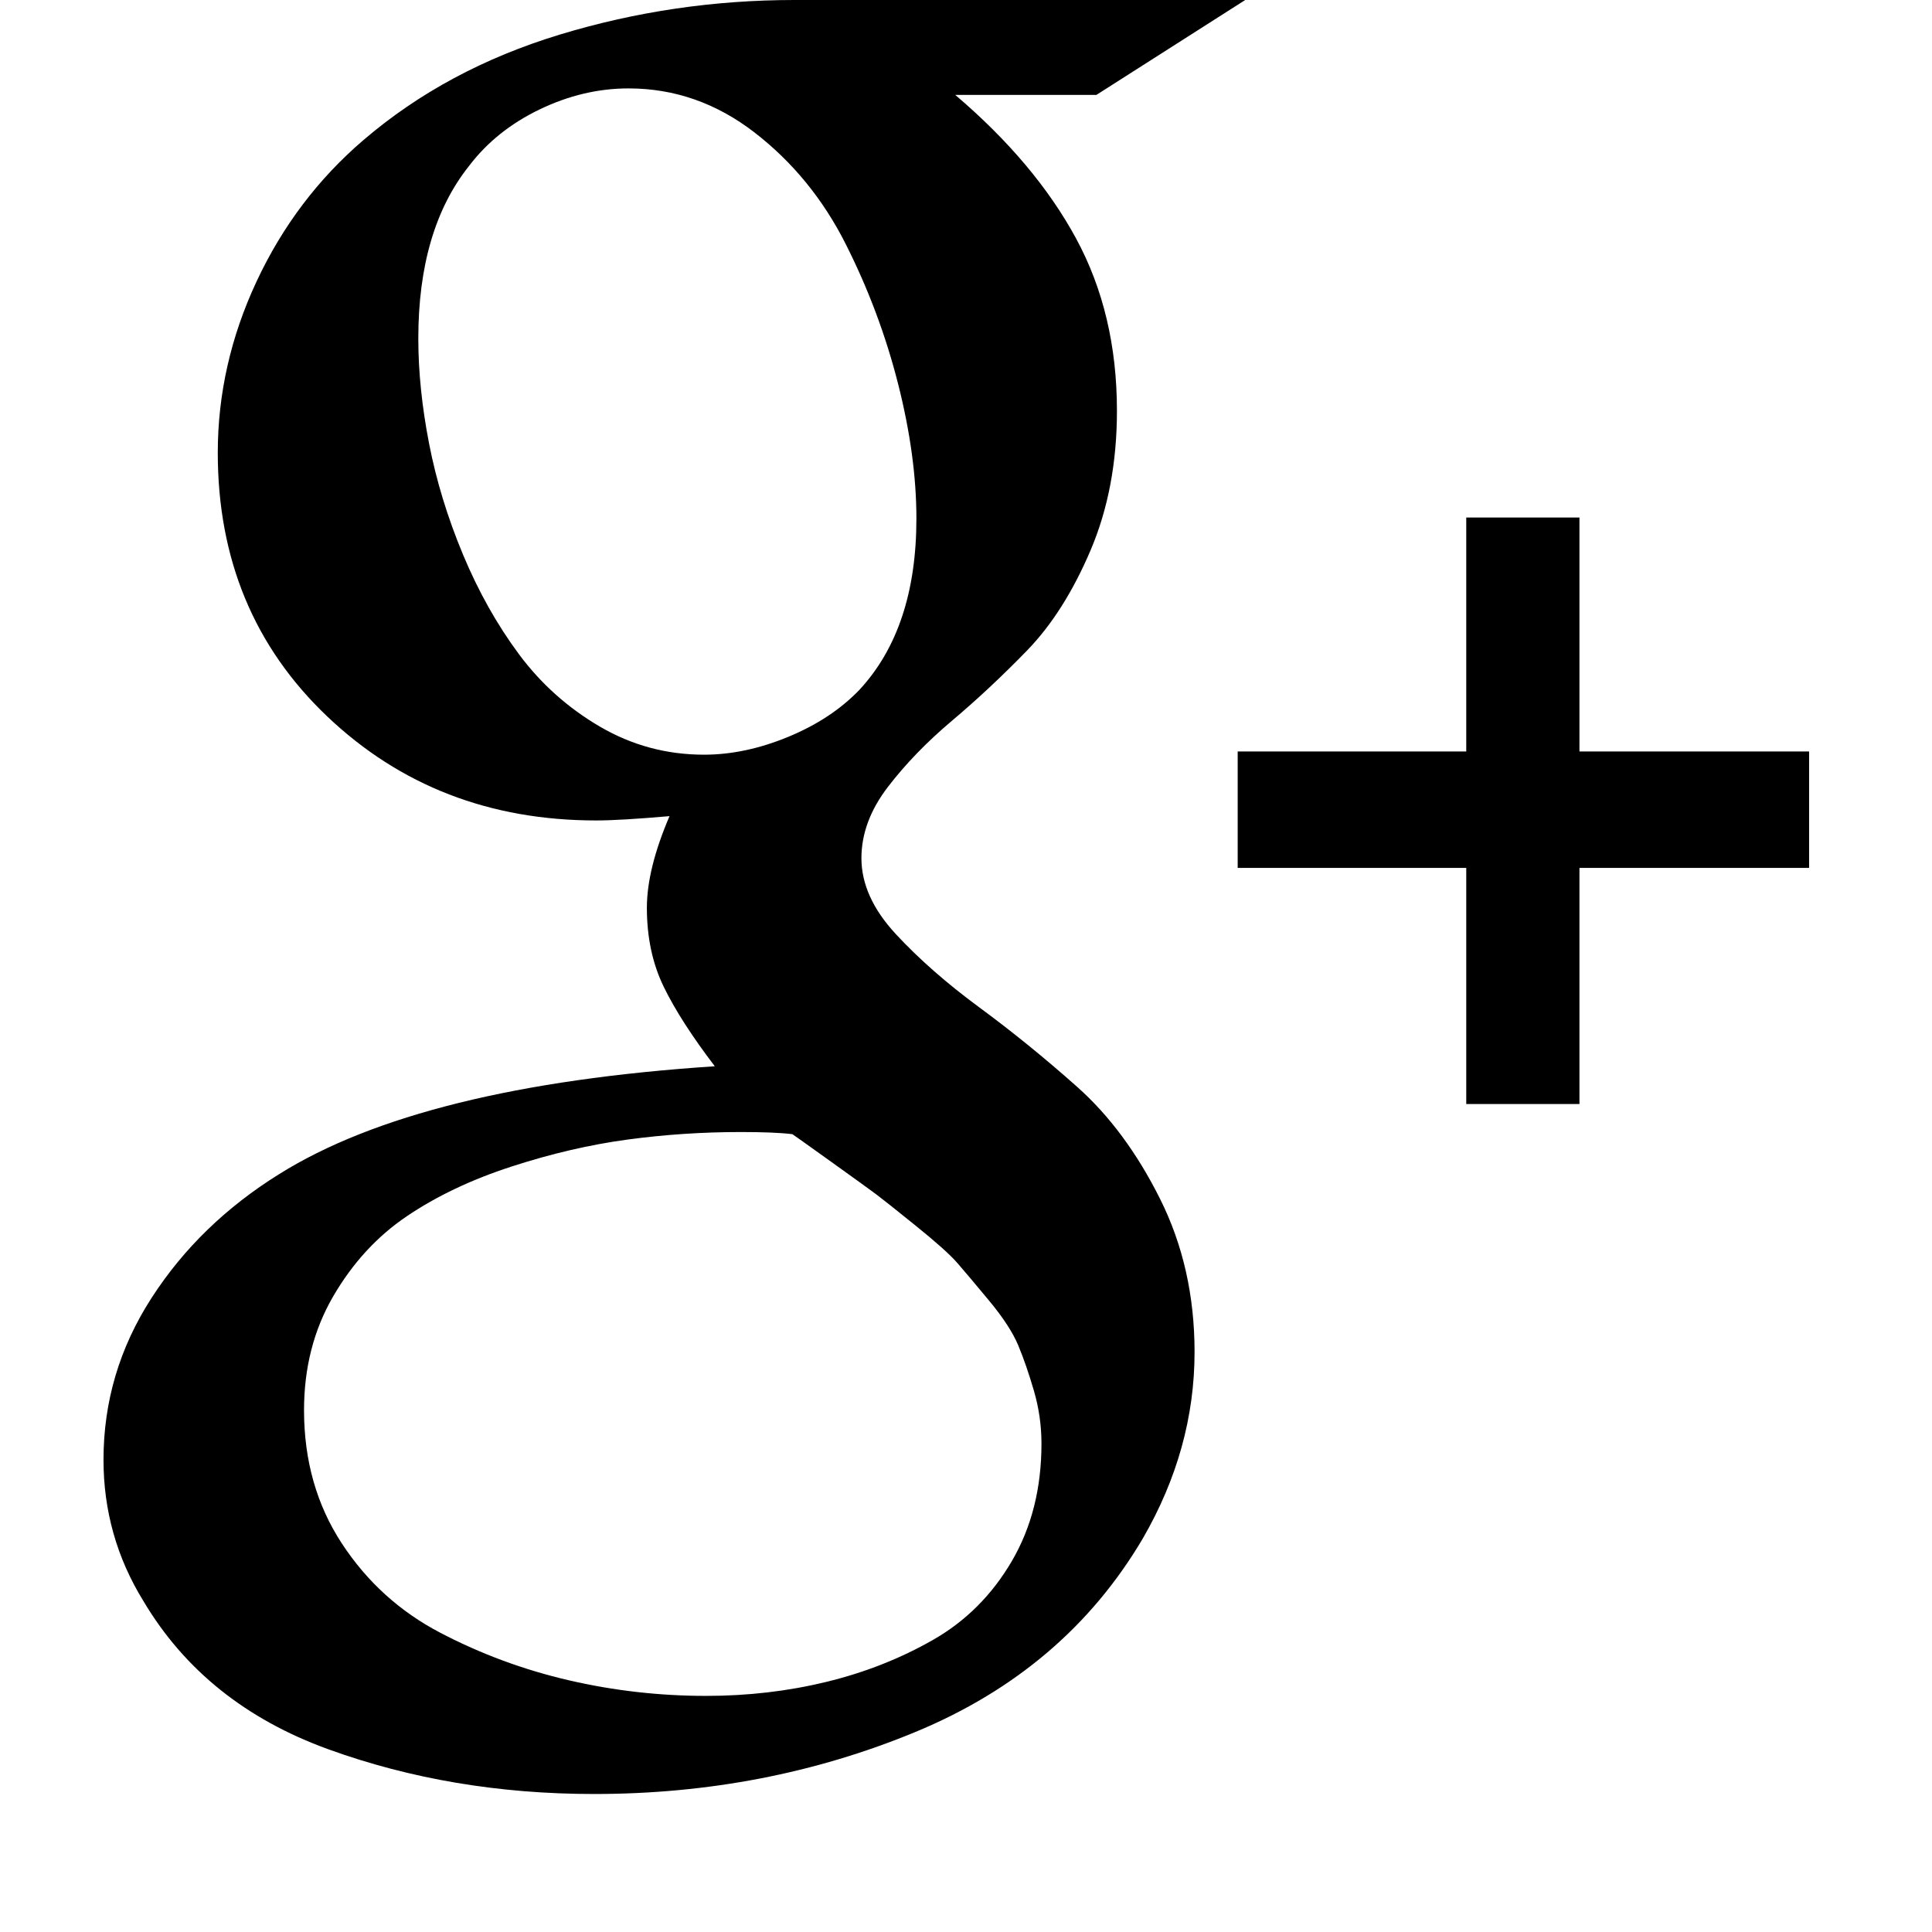
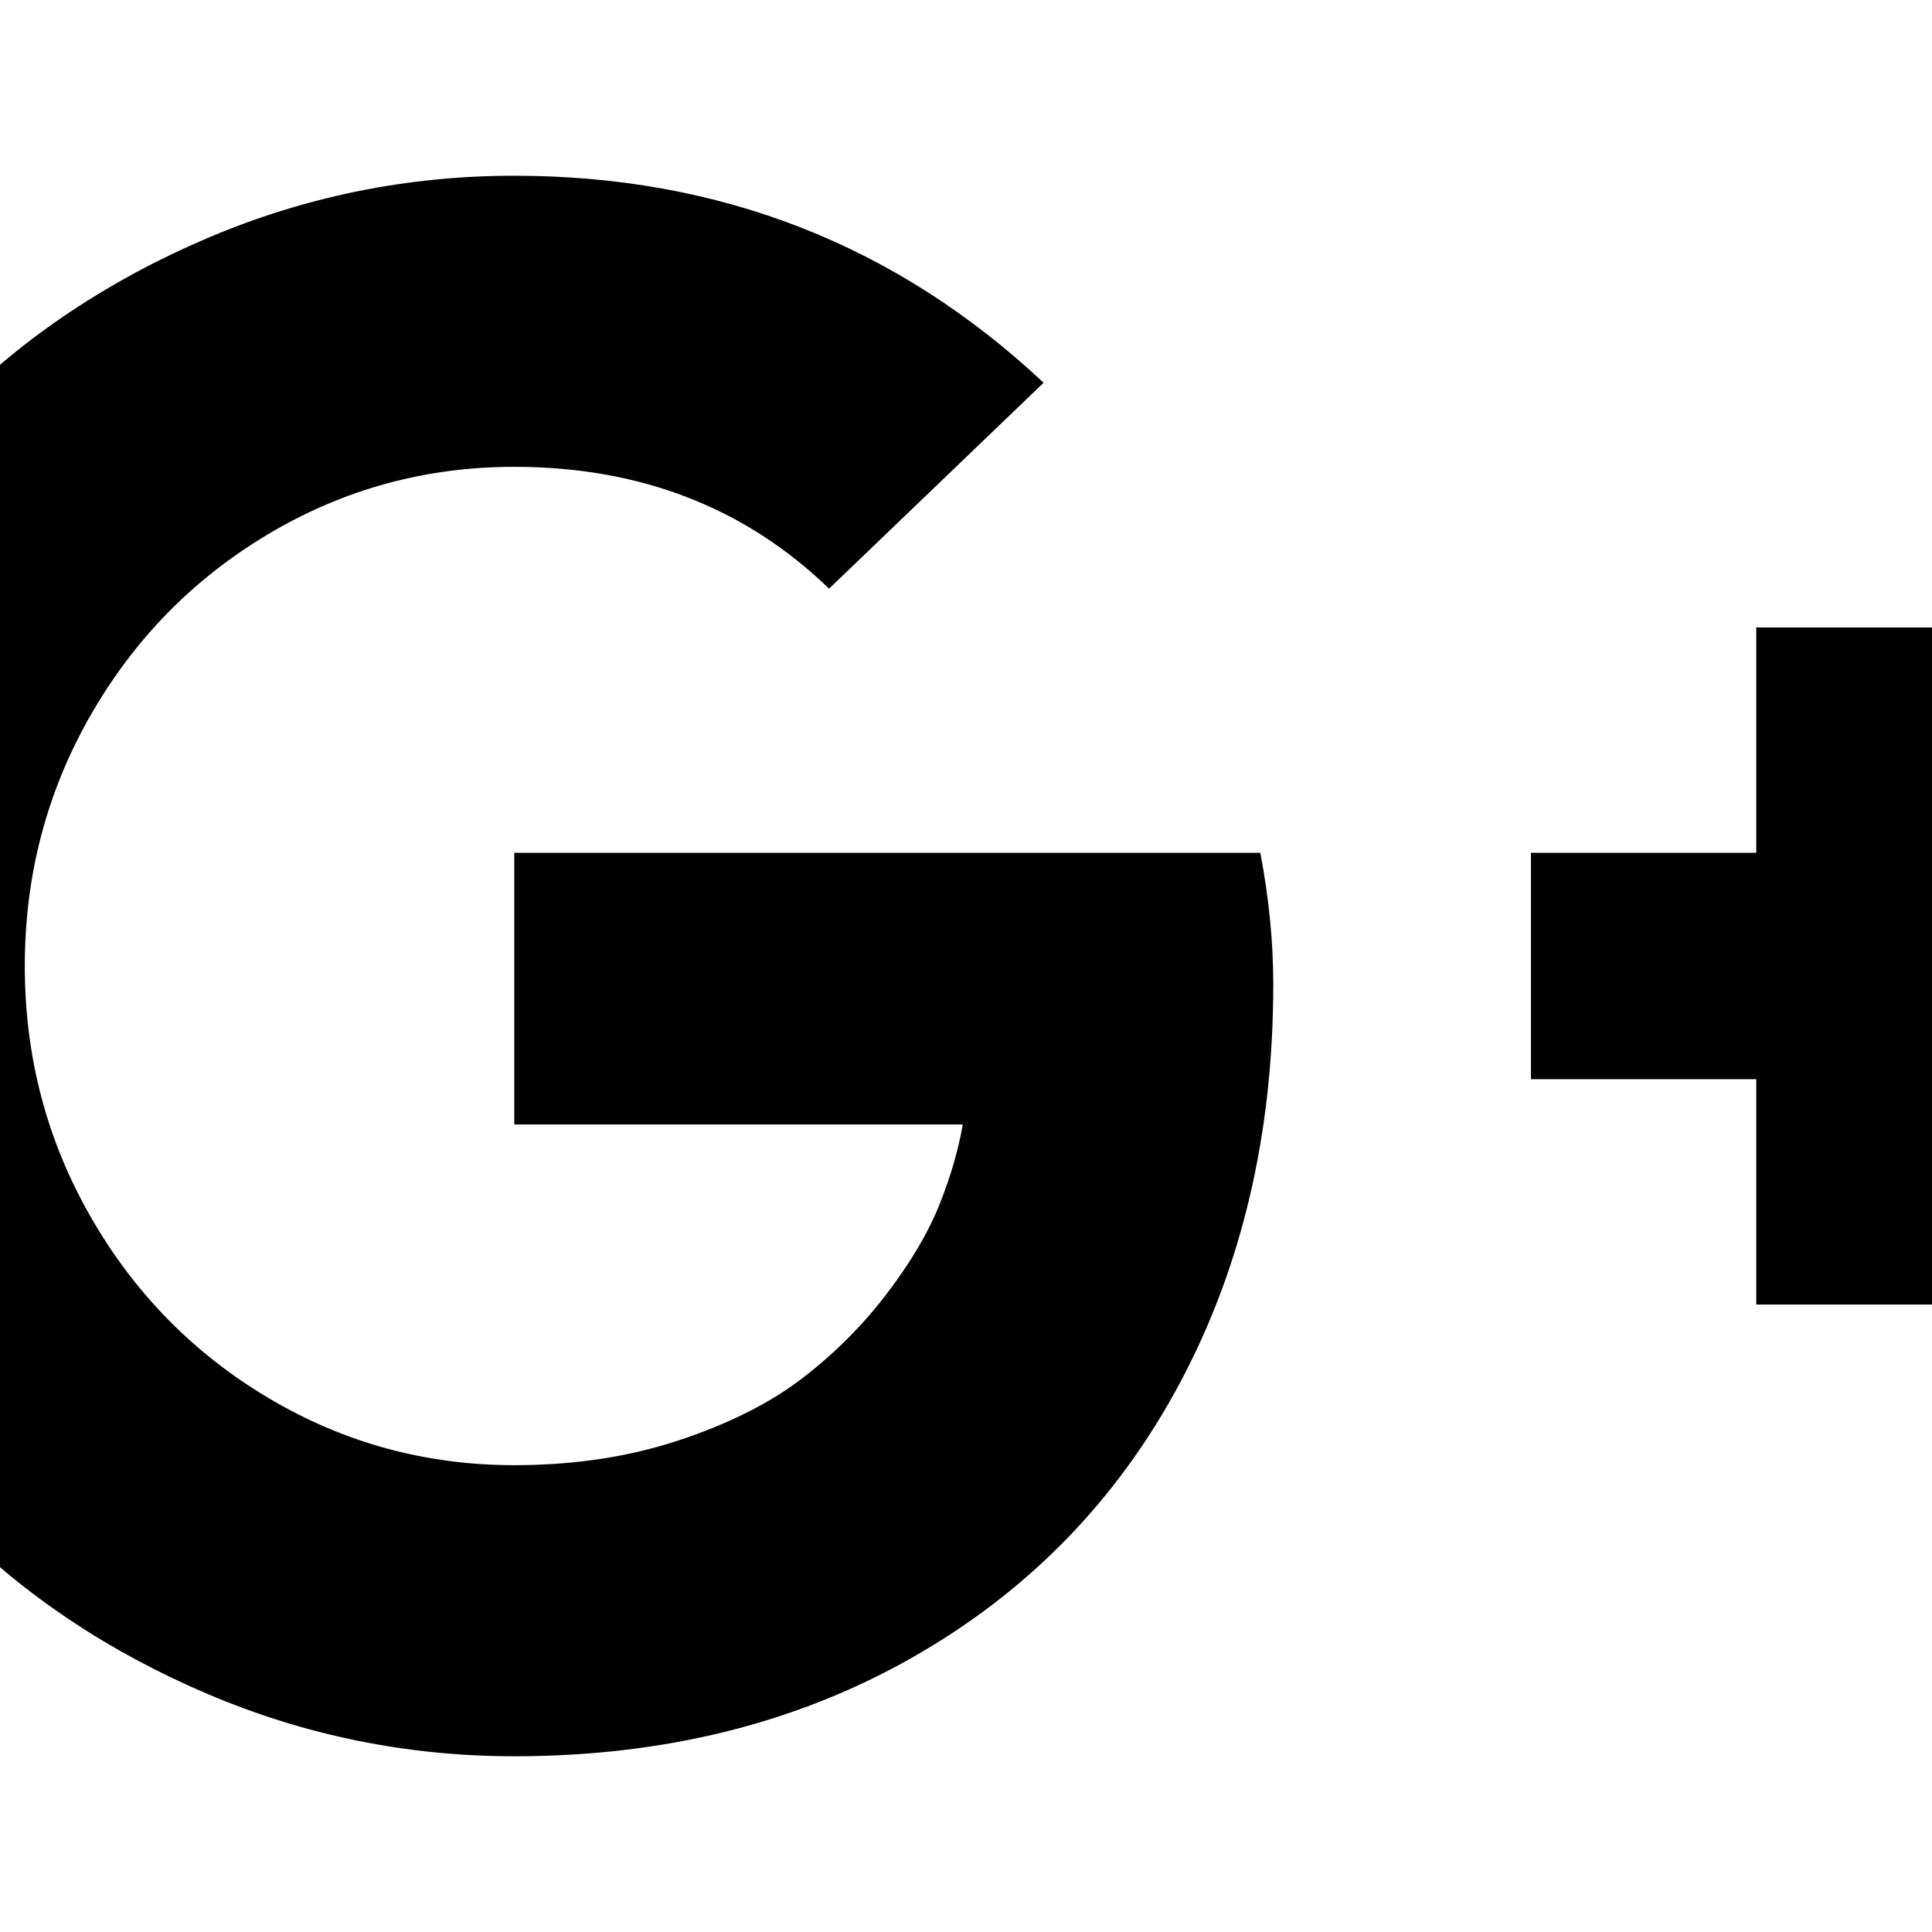
<svg xmlns="http://www.w3.org/2000/svg" width="1792" height="1792" viewBox="0 0 1792 1792">
-   <path d="M799 796q0 36 32 70.5t77.5 68 90.5 73.5 77 104 32 142q0 90-48 173-72 122-211 179.5t-298 57.5q-132 0-246.5-41.5t-171.5-137.5q-37-60-37-131 0-81 44.5-150t118.5-115q131-82 404-100-32-42-47.5-74t-15.5-73q0-36 21-85-46 4-68 4-148 0-249.5-96.5t-101.5-244.5q0-82 36-159t99-131q77-66 182.5-98t217.5-32h418l-138 88h-131q74 63 112 133t38 160q0 72-24.5 129.5t-59 93-69.5 65-59.5 61.5-24.5 66zm-146-96q38 0 78-16.5t66-43.5q53-57 53-159 0-58-17-125t-48.5-129.5-84.5-103.5-117-41q-42 0-82.5 19.5t-65.5 52.5q-47 59-47 160 0 46 10 97.5t31.5 103 52 92.5 75 67 96.5 26zm2 873q58 0 111.5-13t99-39 73-73 27.5-109q0-25-7-49t-14.5-42-27-41.5-29.5-35-38.5-34.5-36.5-29-41.5-30-36.5-26q-16-2-48-2-53 0-105 7t-107.5 25-97 46-68.5 74.5-27 105.5q0 70 35 123.5t91.5 83 119 44 127.5 14.5zm810-876h213v108h-213v219h-105v-219h-212v-108h212v-217h105v217z" />
+   <path d="M1181 913q0 208-87 370.5t-248 254-369 91.5q-149 0-285-58t-234-156-156-234-58-285 58-285 156-234 234-156 285-58q286 0 491 192l-199 191q-117-113-292-113-123 0-227.5 62t-165.5 168.5-61 232.5 61 232.5 165.5 168.5 227.5 62q83 0 152.5-23t114.5-57.5 78.5-78.5 49-83 21.5-74h-416v-252h692q12 63 12 122zm867-122v210h-209v209h-210v-209h-209v-210h209v-209h210v209h209z" />
</svg>
